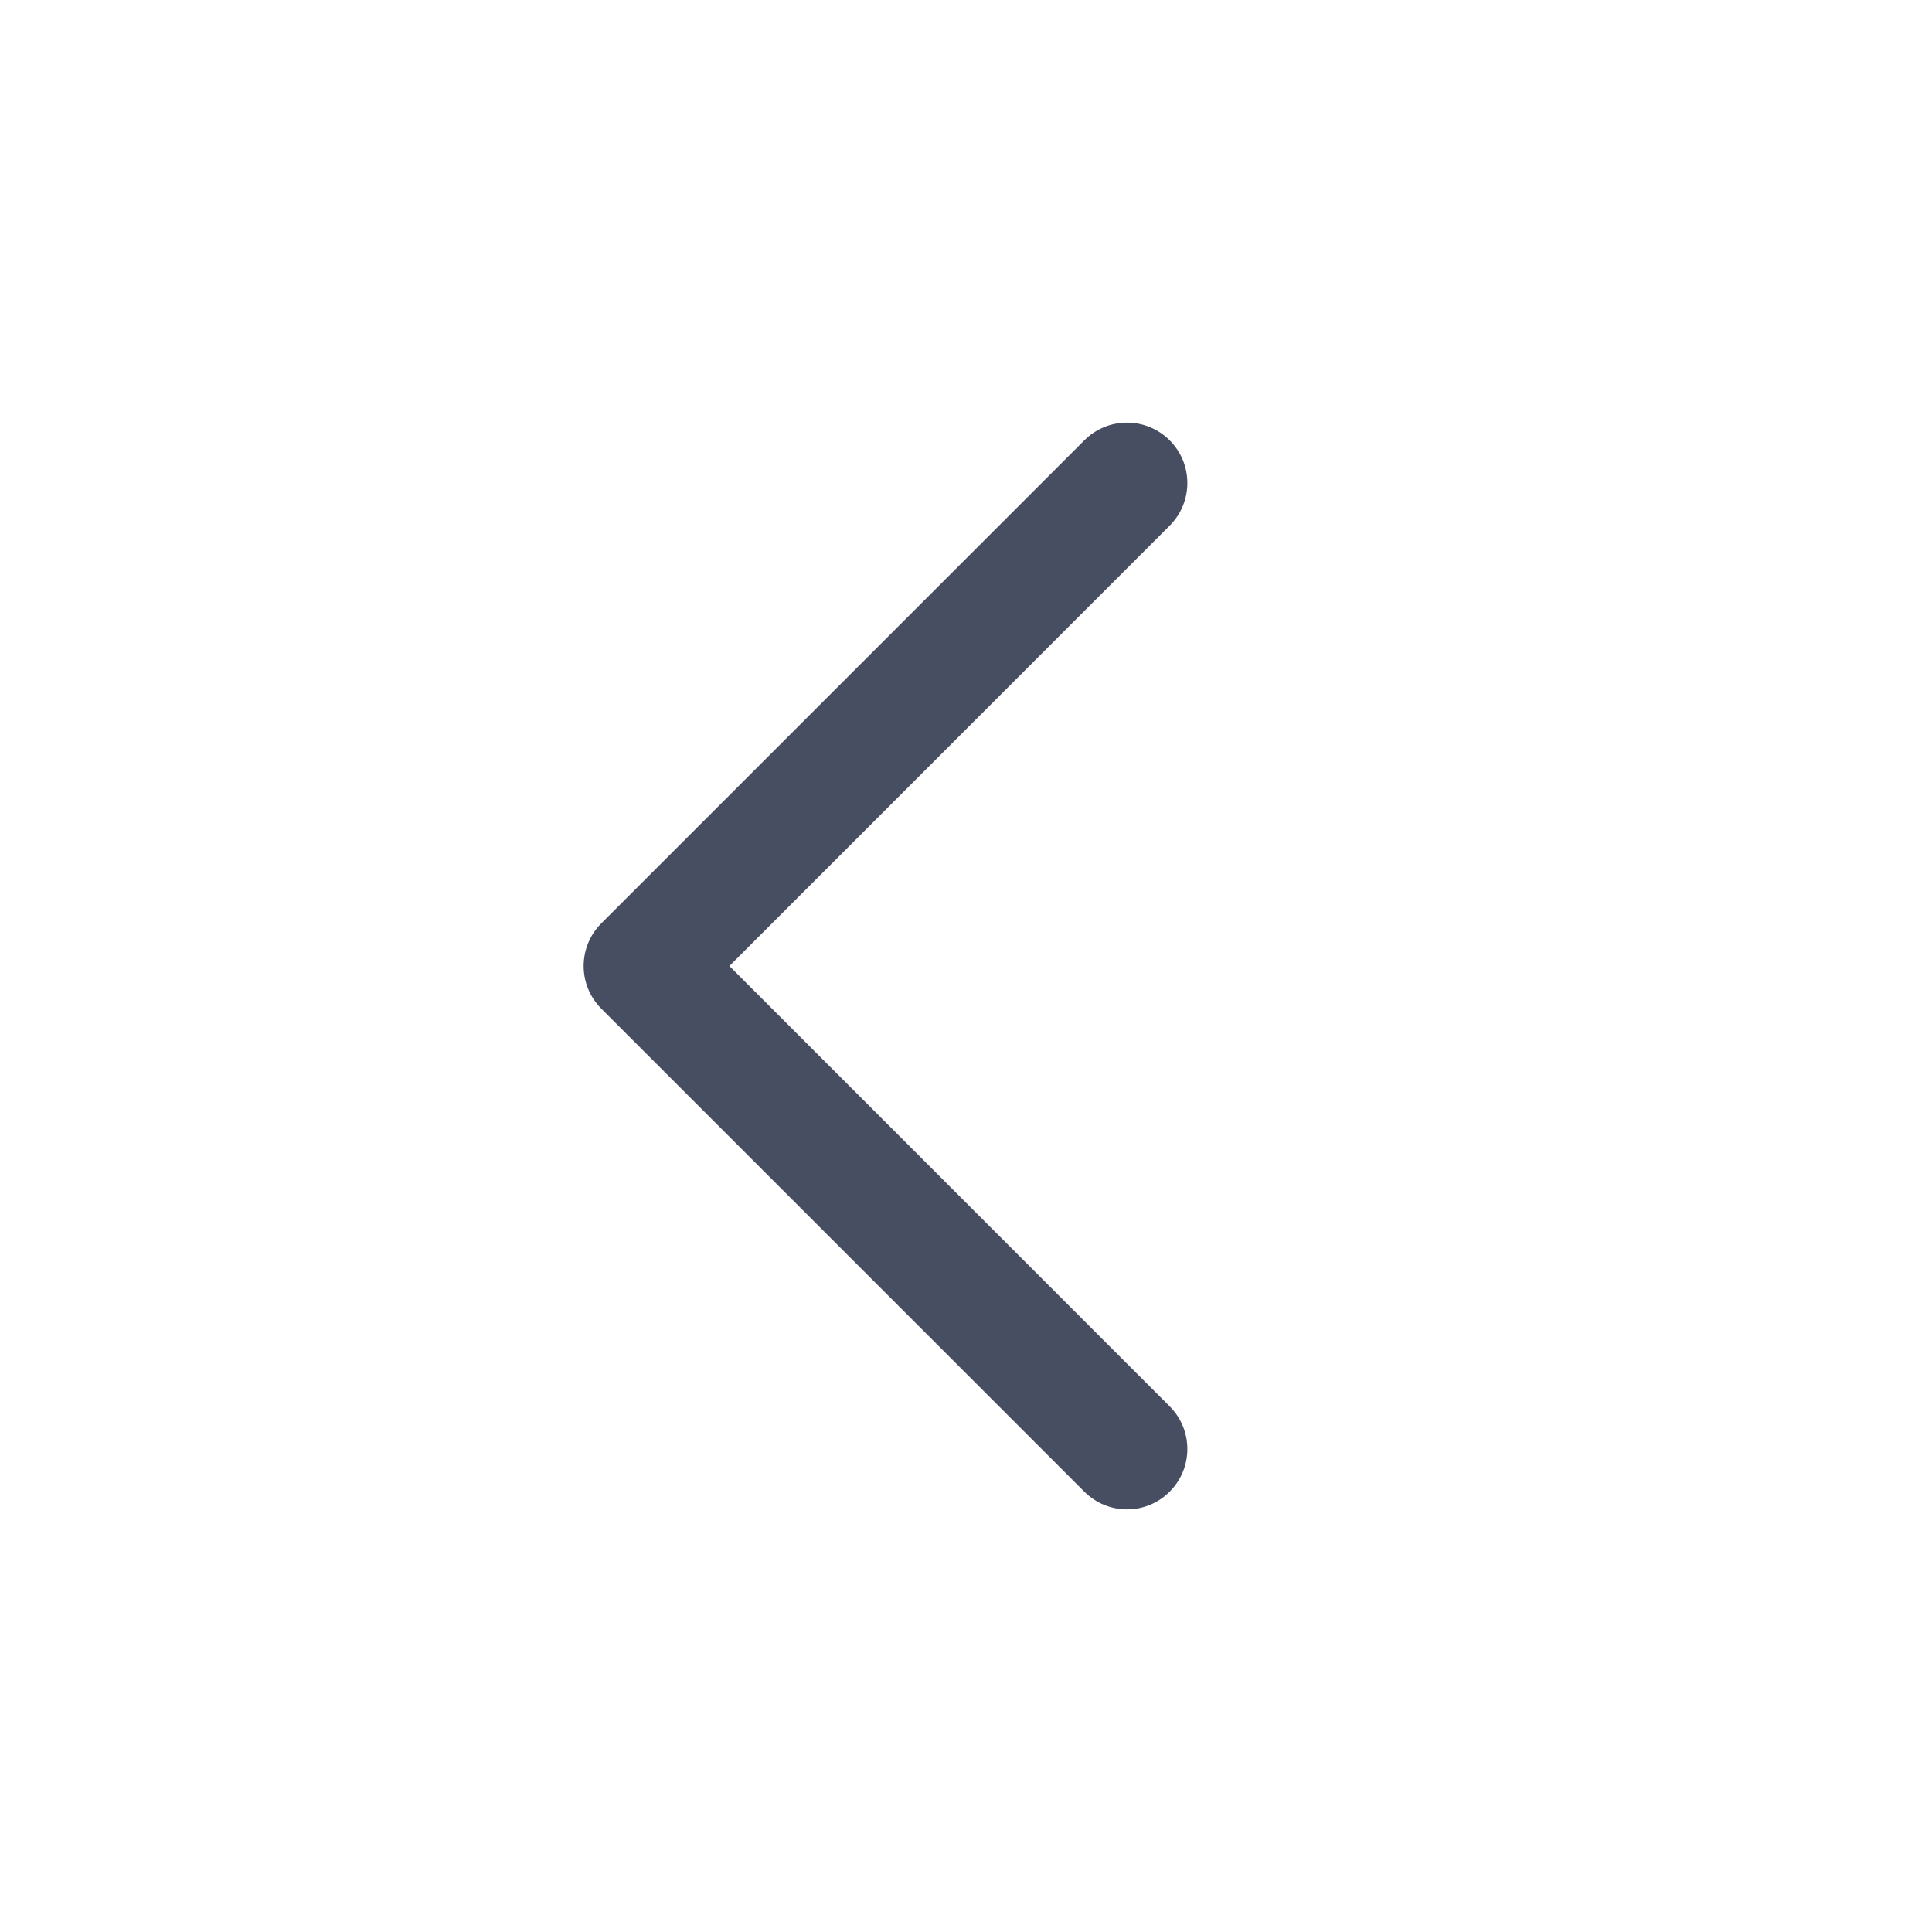
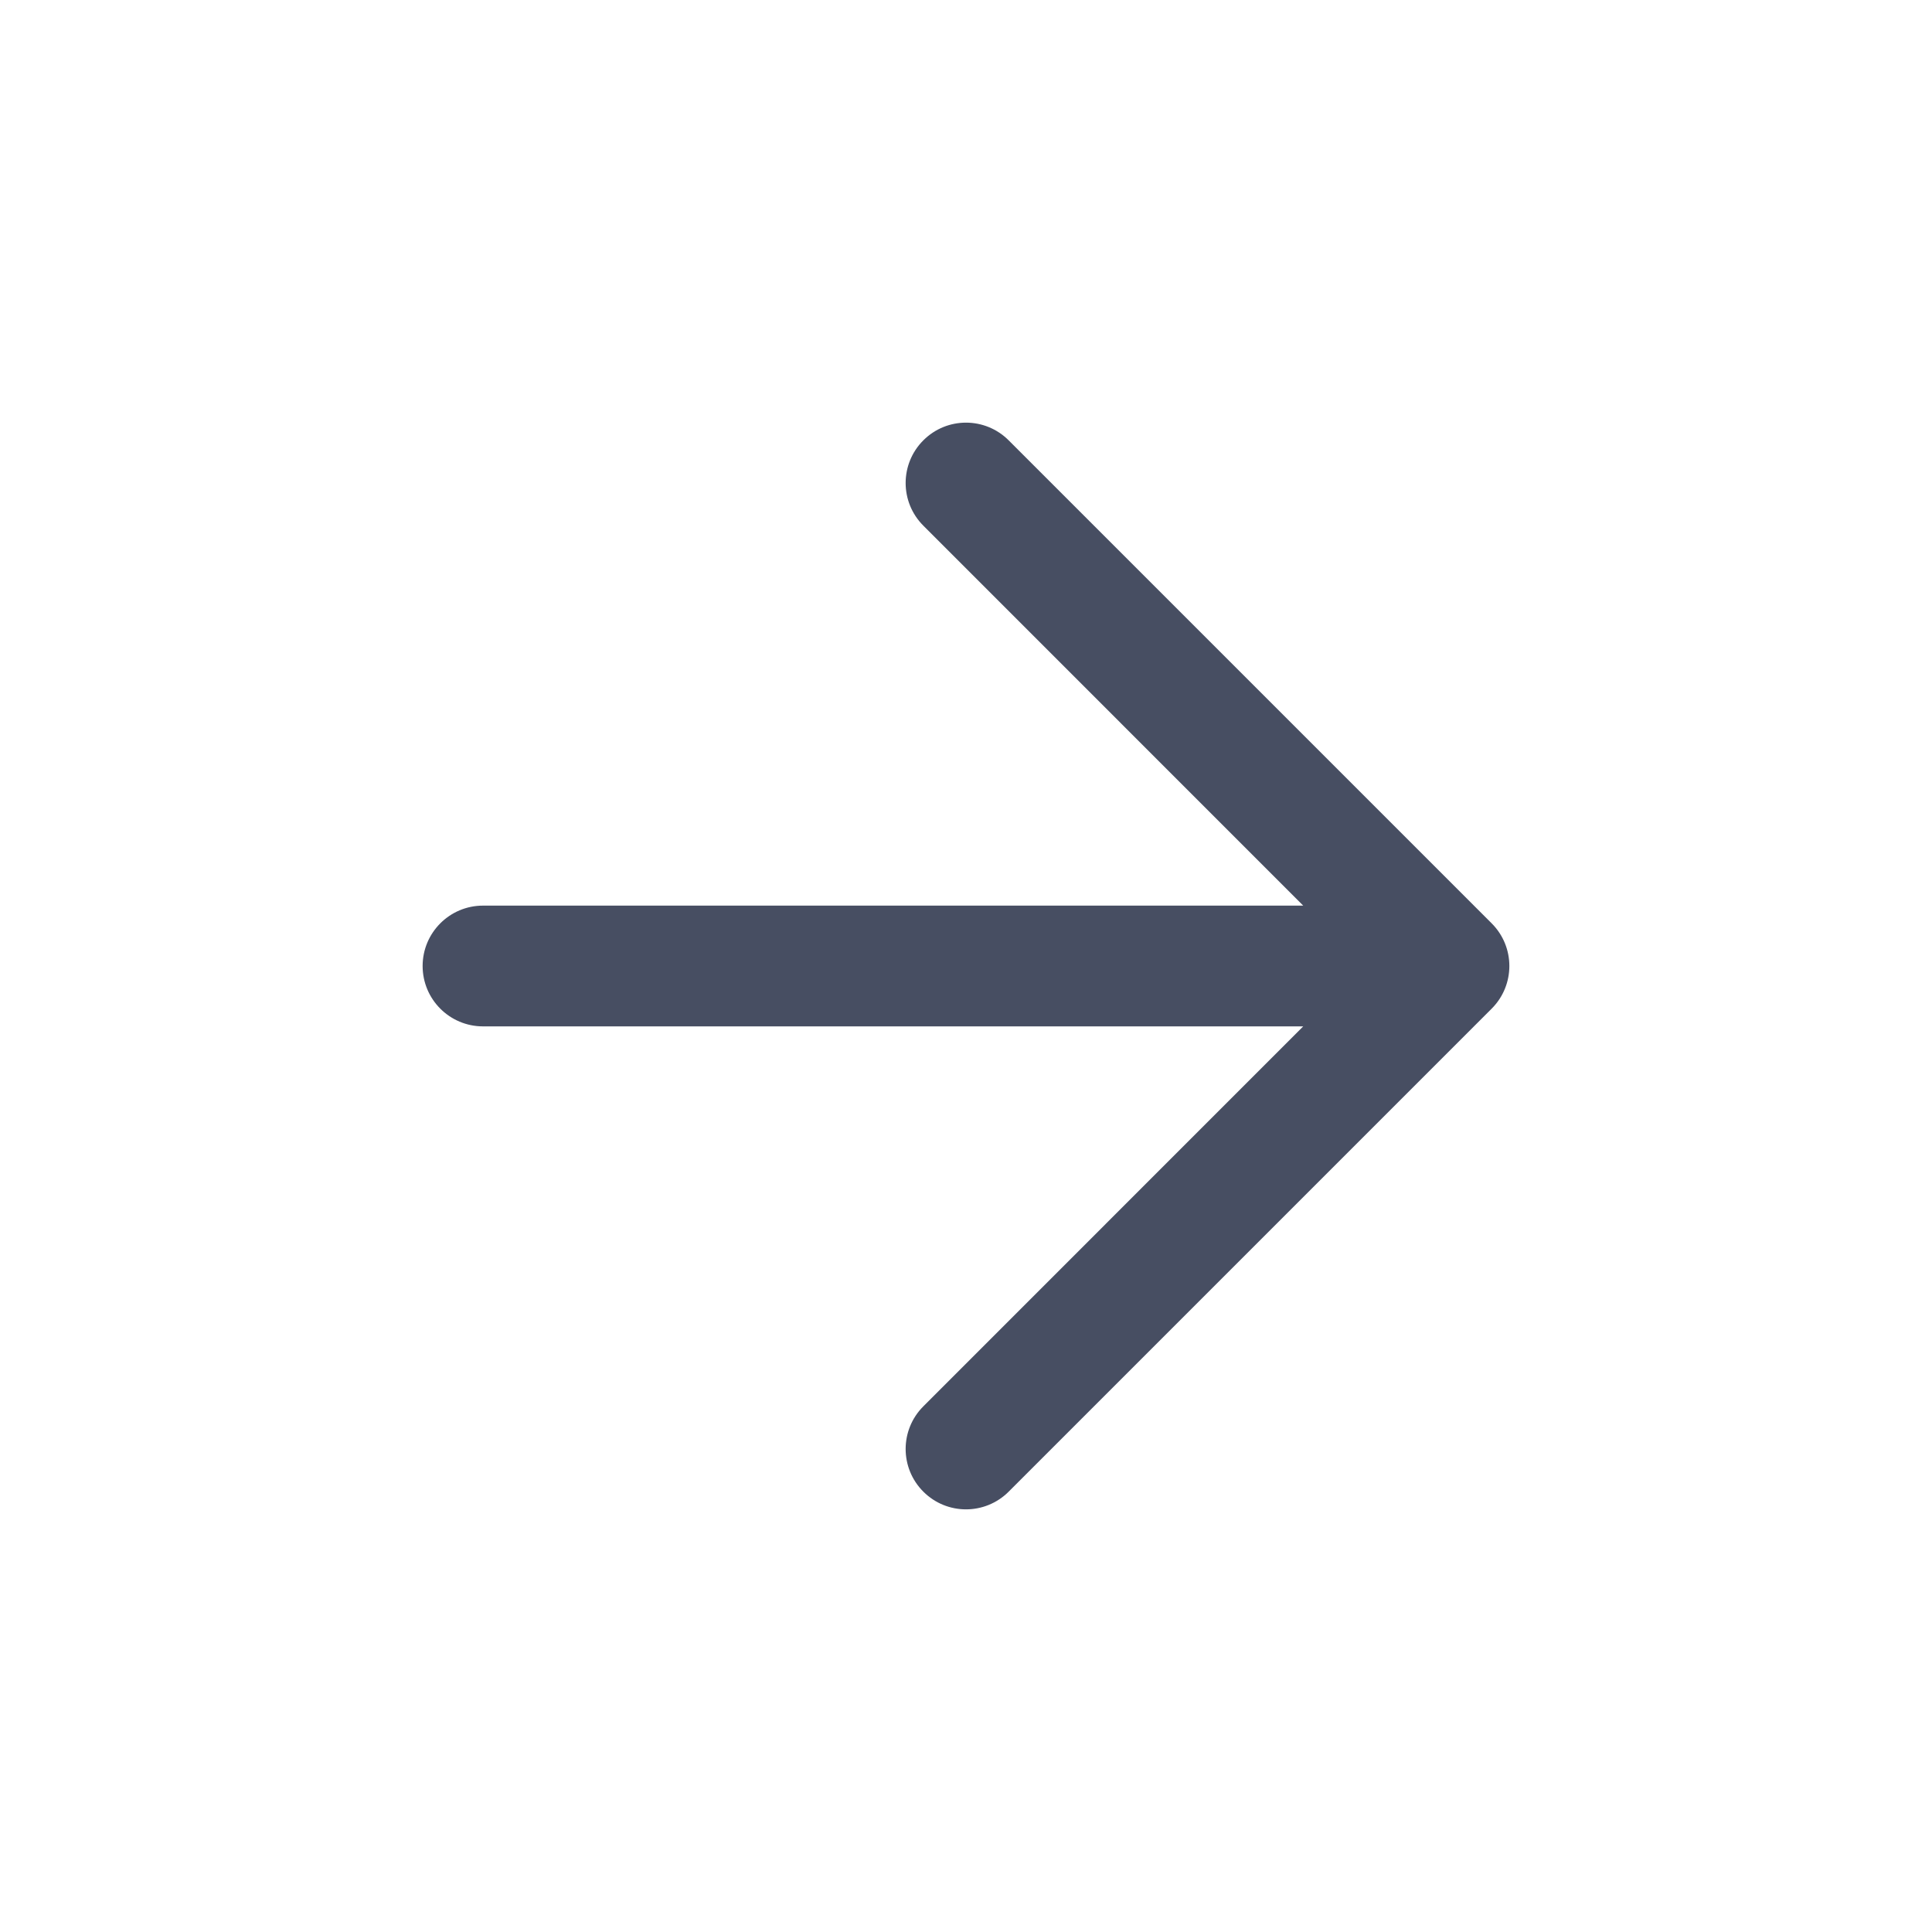
<svg xmlns="http://www.w3.org/2000/svg" viewBox="0 0 24 24">
-   <path d="M14.53 18.53C14.237 18.823 13.763 18.823 13.47 18.53L7.47 12.53C7.177 12.237 7.177 11.763 7.47 11.47L13.47 5.47C13.763 5.177 14.237 5.177 14.53 5.47C14.823 5.763 14.823 6.237 14.53 6.53L9.061 12L14.53 17.47C14.823 17.763 14.823 18.237 14.53 18.53Z" fill="#000B26" fill-opacity="0.72" />
+   <path d="M11.47 5.47C11.763 5.177 12.237 5.177 12.53 5.47L18.53 11.47C18.823 11.763 18.823 12.237 18.53 12.53L12.53 18.53C12.237 18.823 11.763 18.823 11.47 18.53C11.177 18.237 11.177 17.763 11.47 17.47L16.189 12.75H6C5.586 12.75 5.25 12.414 5.25 12C5.25 11.586 5.586 11.25 6 11.25H16.189L11.47 6.53C11.177 6.237 11.177 5.763 11.47 5.47Z" fill="#000B26" fill-opacity="0.72" />
</svg>
